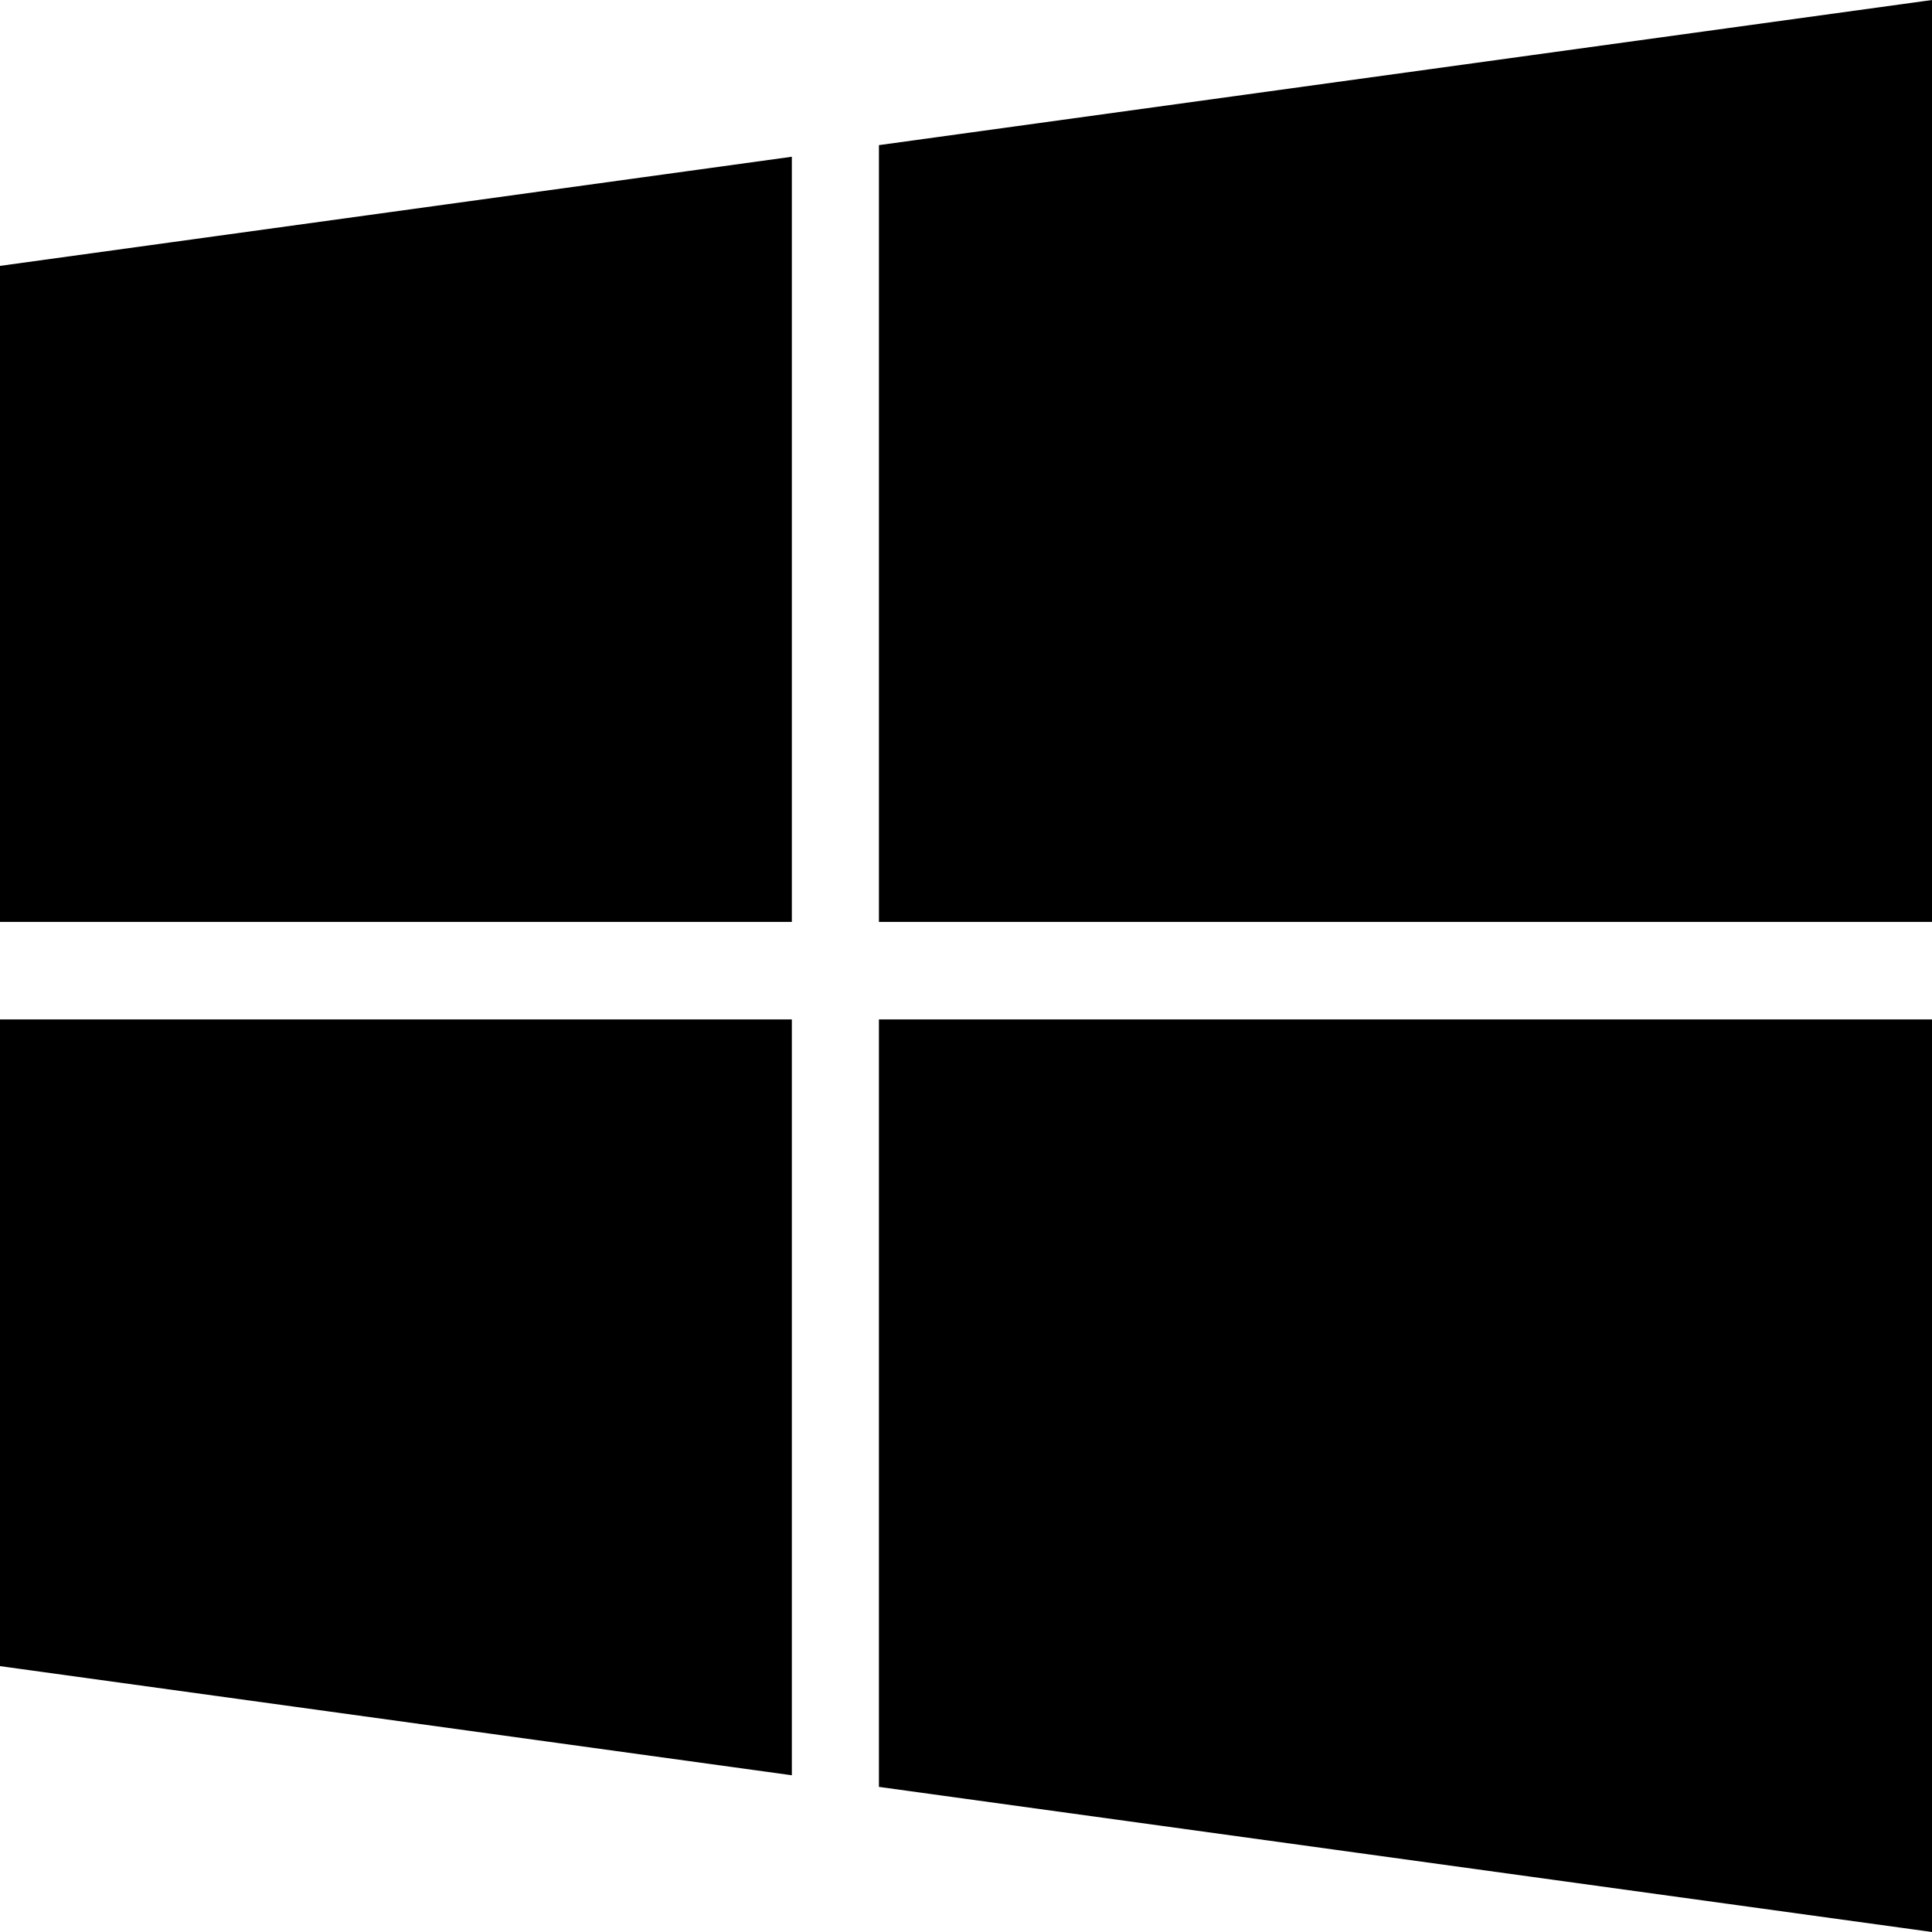
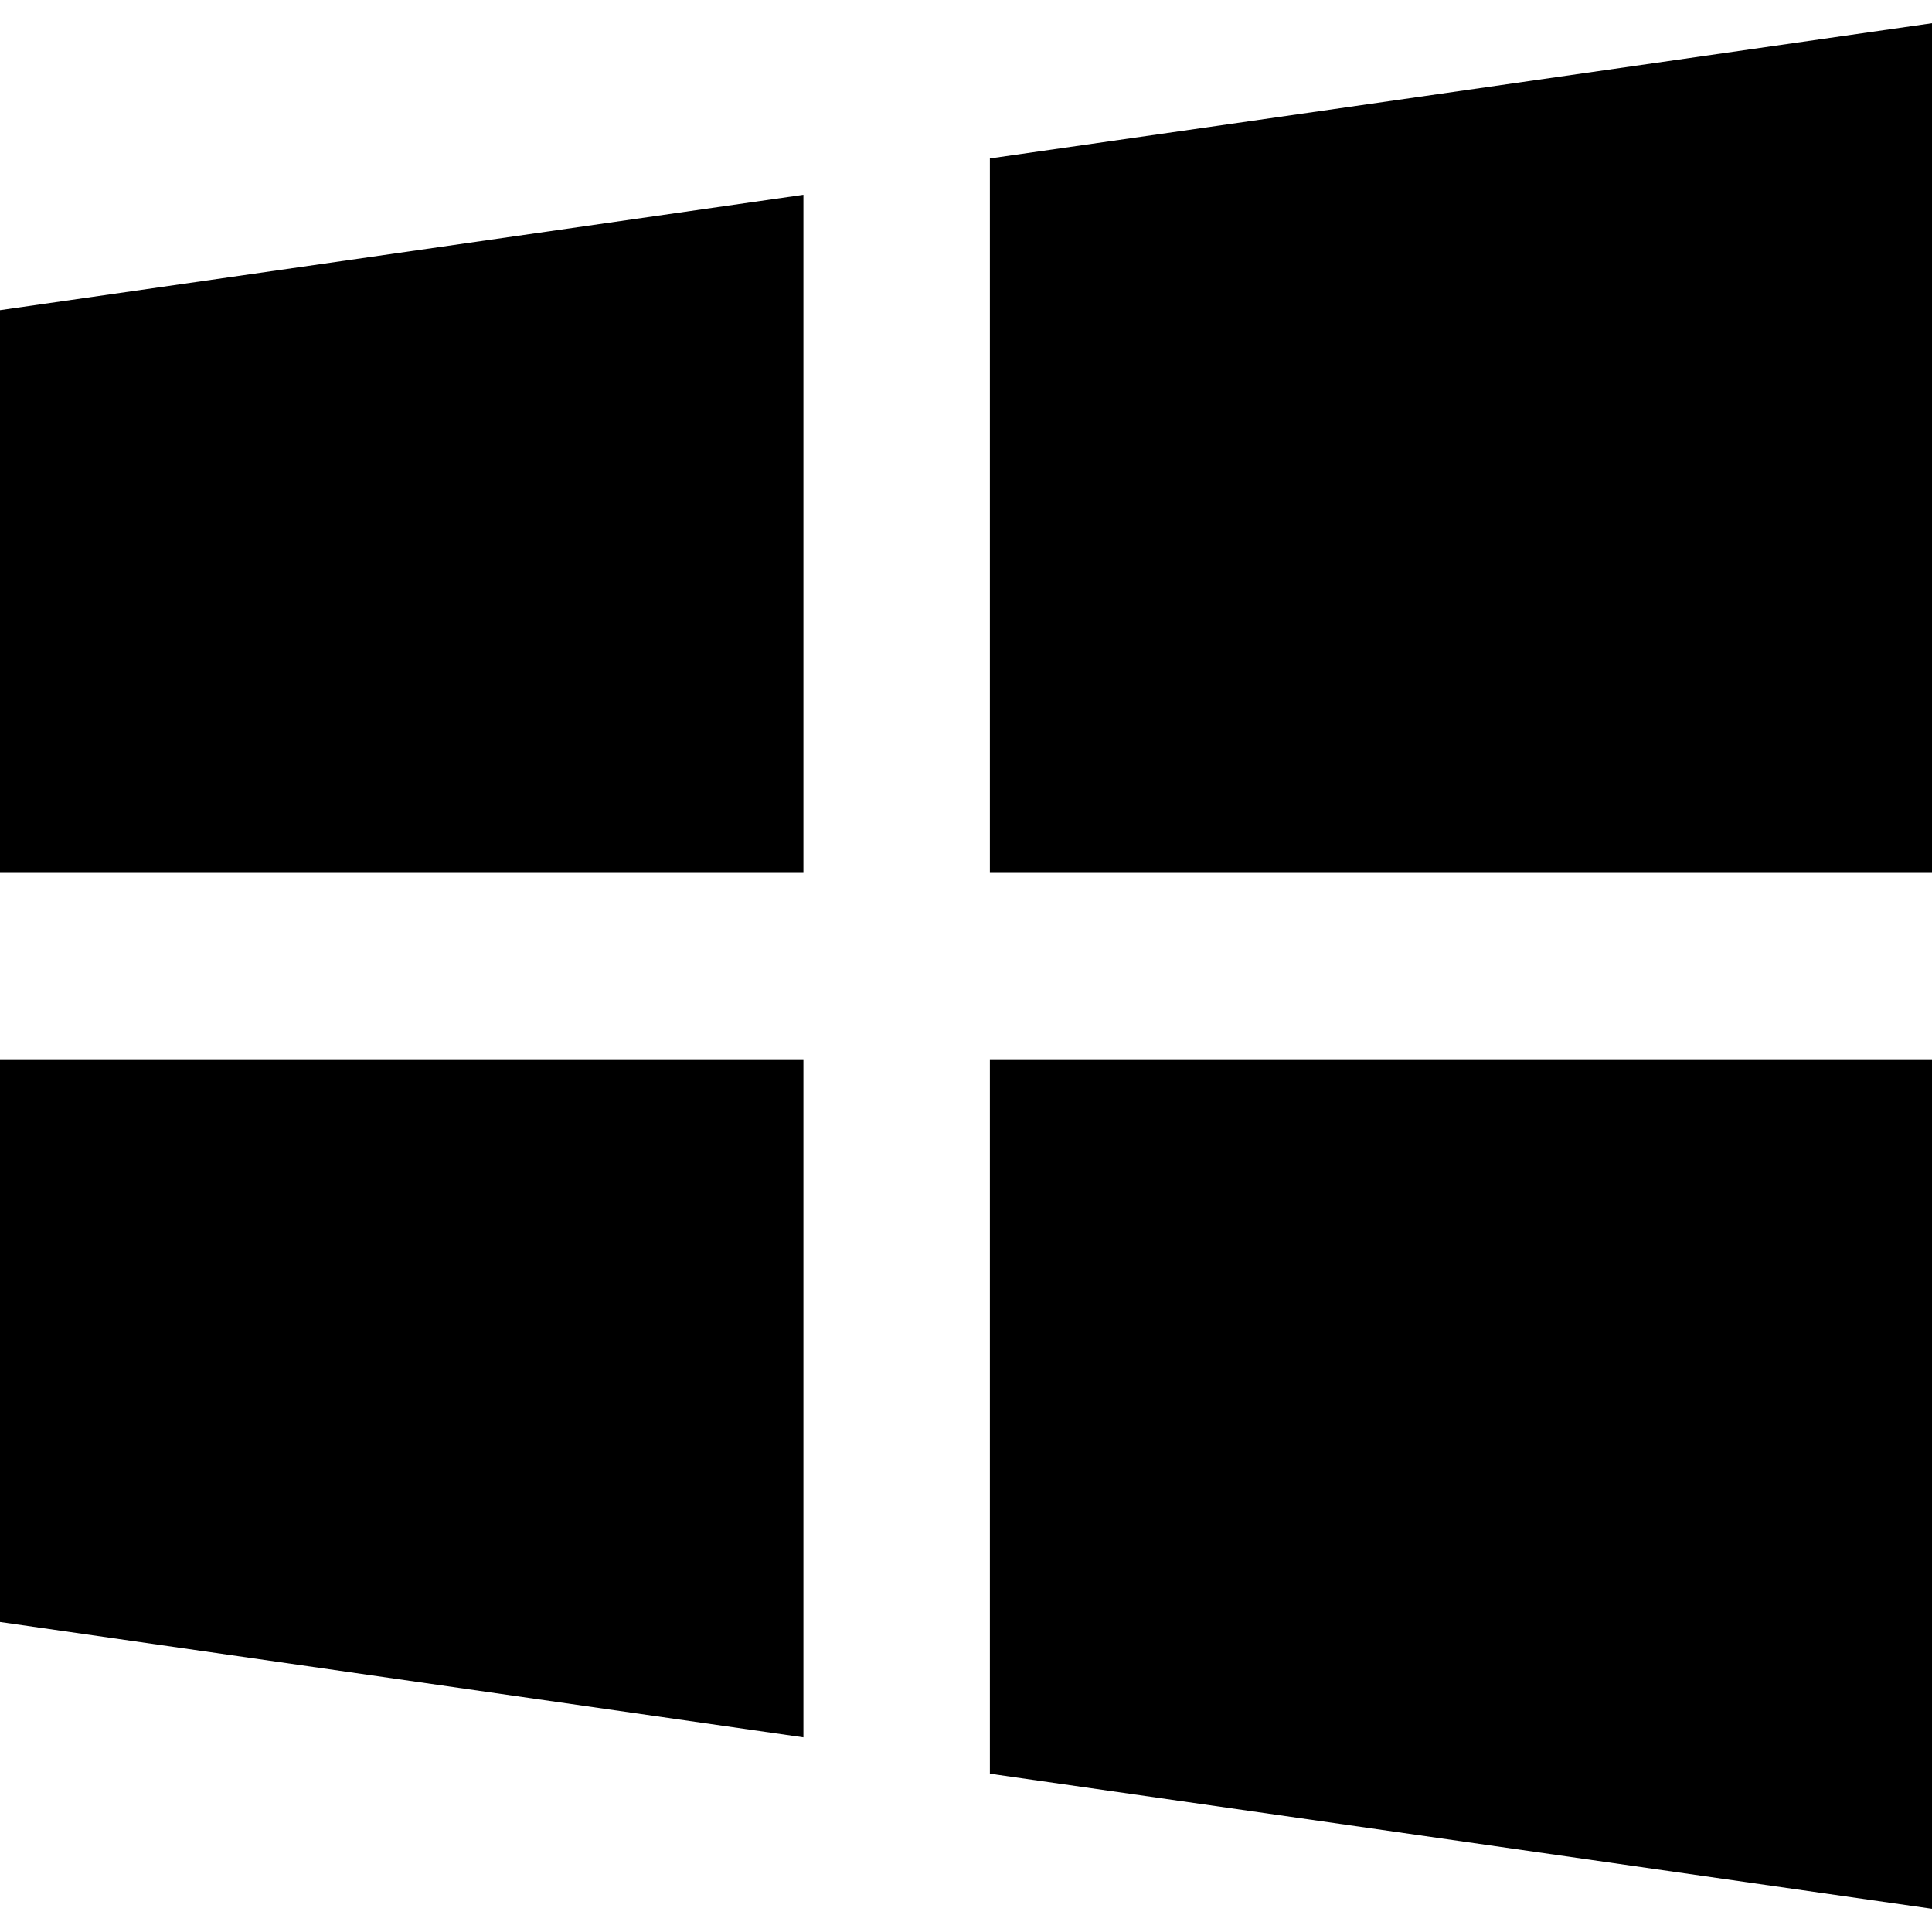
<svg xmlns="http://www.w3.org/2000/svg" version="1.1" width="1024" height="1024" viewBox="0 0 1024 1024">
  <g id="icomoon-ignore">
</g>
-   <path fill="#000" d="M0 883.085l419.694 57.843v-400.614h-419.694z" />
-   <path fill="#000" d="M0 488.616h419.694v-405.537l-419.694 57.843z" />
-   <path fill="#000" d="M465.848 947.086l558.152 76.914v-483.693h-558.152z" />
-   <path fill="#000" d="M465.855 76.923v411.693h558.145v-488.616z" />
+   <path fill="#000" d="M0 561.415v298.27l425.825 61.147v-359.417z" />
+   <path fill="#000" d="M425.825 103.239l-425.825 61.147v298.27h425.825z" />
+   <path fill="#000" d="M1024 462.656v-450.355l-499.344 71.67v378.685z" />
+   <path fill="#000" d="M524.656 940.101l499.344 71.599v-450.284h-499.344z" />
</svg>
